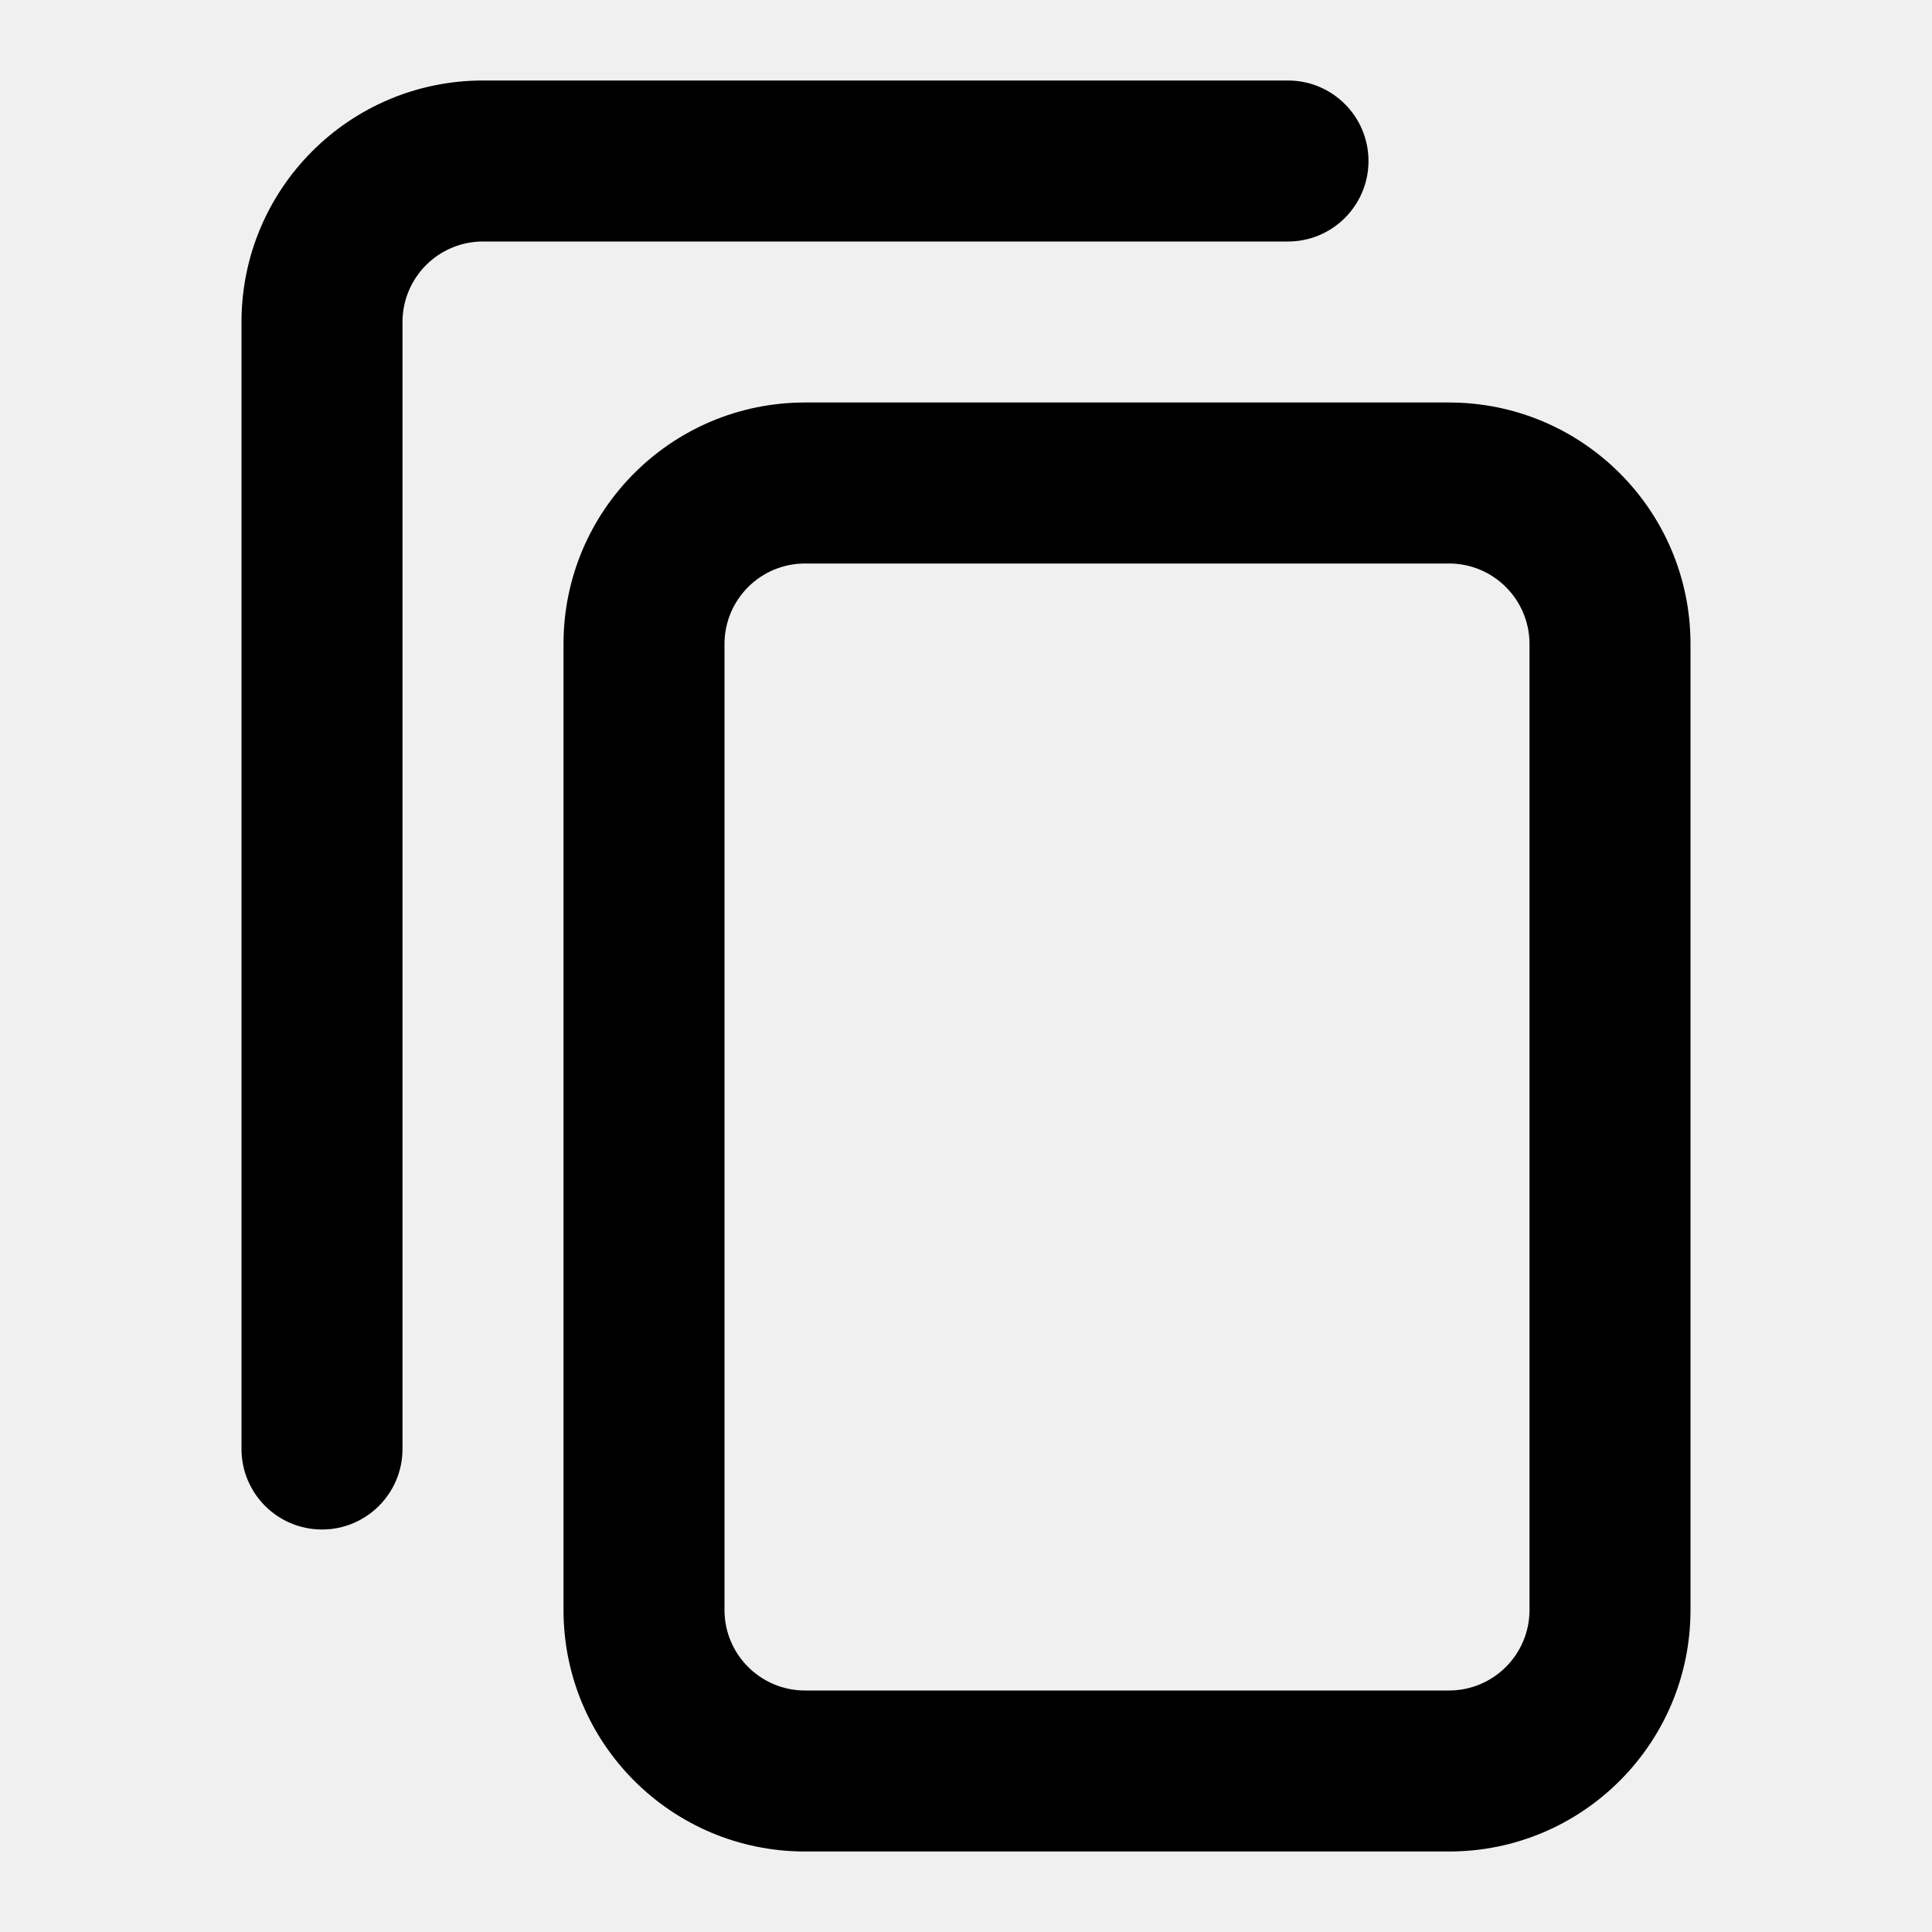
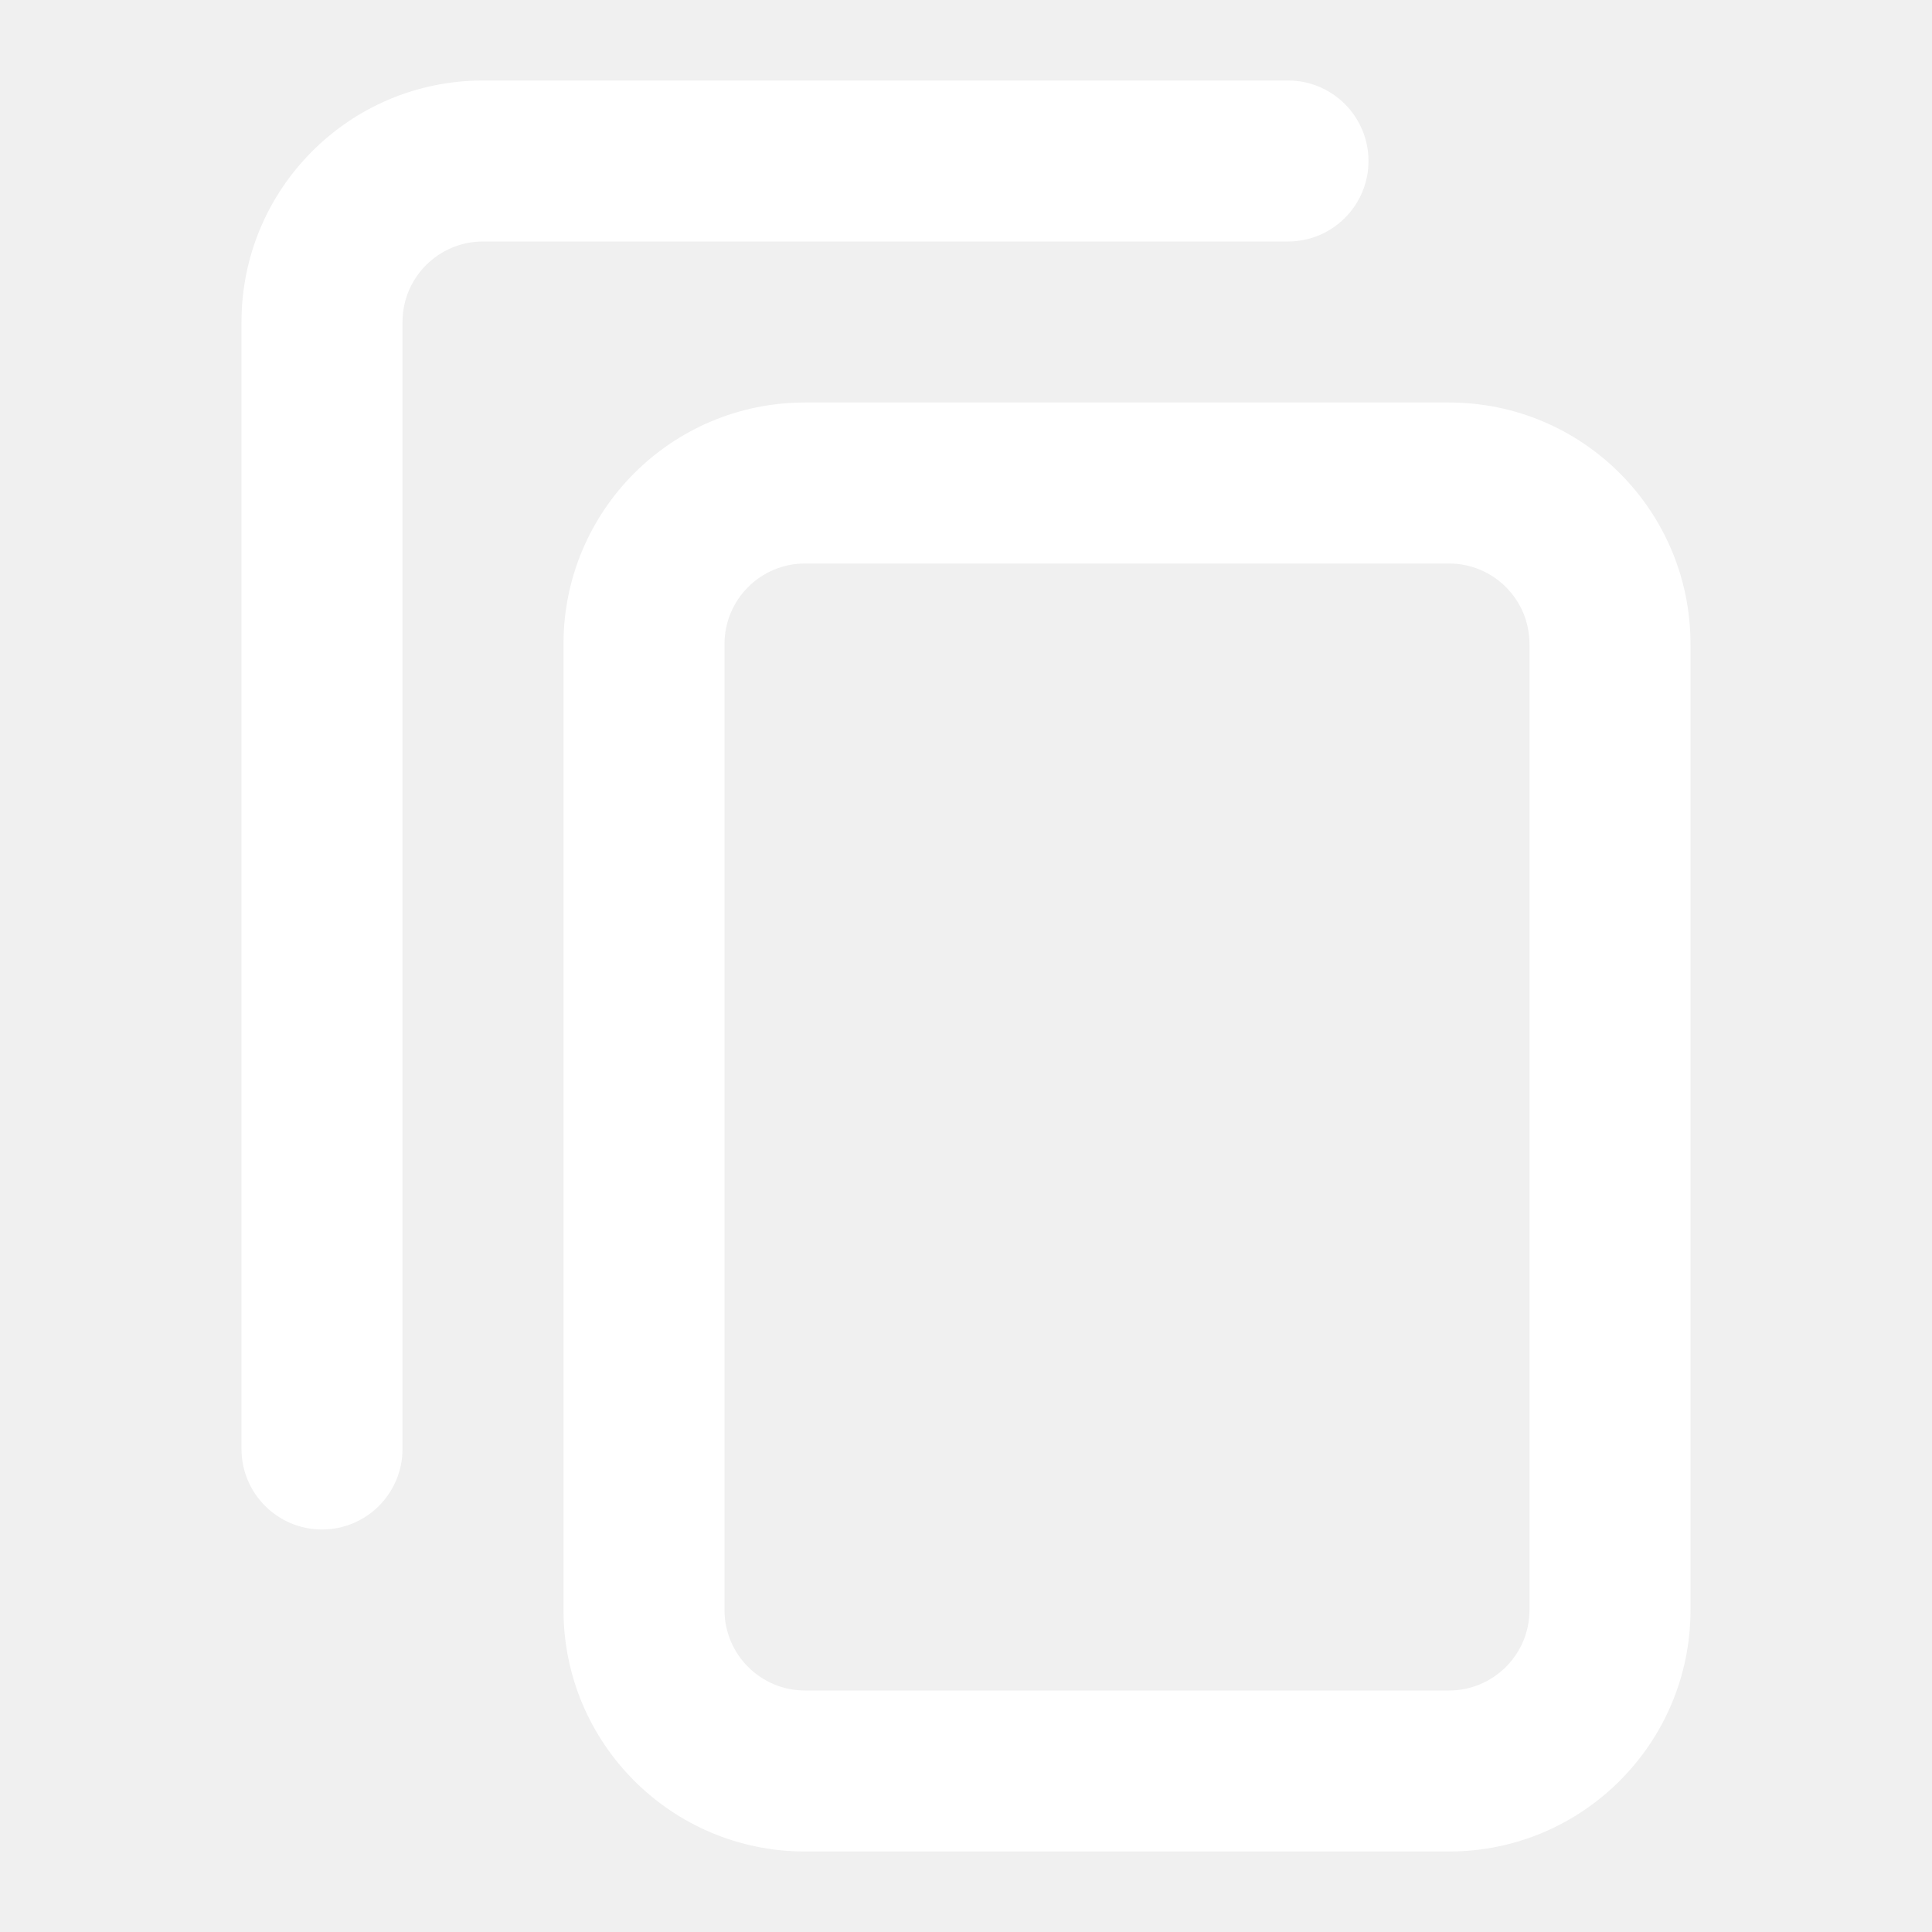
- <svg xmlns="http://www.w3.org/2000/svg" width="30" height="30" viewBox="0 0 24 24" fill="#000000">
-   <path fill-rule="evenodd" clip-rule="evenodd" d="M21 8C21 6.343 19.657 5 18 5H10C8.343 5 7 6.343 7 8V20C7 21.657 8.343 23 10 23H18C19.657 23 21 21.657 21 20V8ZM19 8C19 7.448 18.552 7 18 7H10C9.448 7 9 7.448 9 8V20C9 20.552 9.448 21 10 21H18C18.552 21 19 20.552 19 20V8Z" fill="#000000" />
-   <path d="M6 3H16C16.552 3 17 2.552 17 2C17 1.448 16.552 1 16 1H6C4.343 1 3 2.343 3 4V18C3 18.552 3.448 19 4 19C4.552 19 5 18.552 5 18V4C5 3.448 5.448 3 6 3Z" fill="#000000" />
+ <svg xmlns="http://www.w3.org/2000/svg" width="30" height="30" viewBox="0 0 24 24" fill="#ffffff">
+   <path fill-rule="evenodd" clip-rule="evenodd" d="M21 8C21 6.343 19.657 5 18 5H10C8.343 5 7 6.343 7 8V20C7 21.657 8.343 23 10 23H18C19.657 23 21 21.657 21 20V8ZM19 8C19 7.448 18.552 7 18 7H10C9.448 7 9 7.448 9 8V20C9 20.552 9.448 21 10 21H18C18.552 21 19 20.552 19 20V8Z" fill="#ffffff" />
+   <path d="M6 3H16C16.552 3 17 2.552 17 2C17 1.448 16.552 1 16 1H6C4.343 1 3 2.343 3 4V18C3 18.552 3.448 19 4 19C4.552 19 5 18.552 5 18V4C5 3.448 5.448 3 6 3Z" fill="#ffffff" />
</svg>
